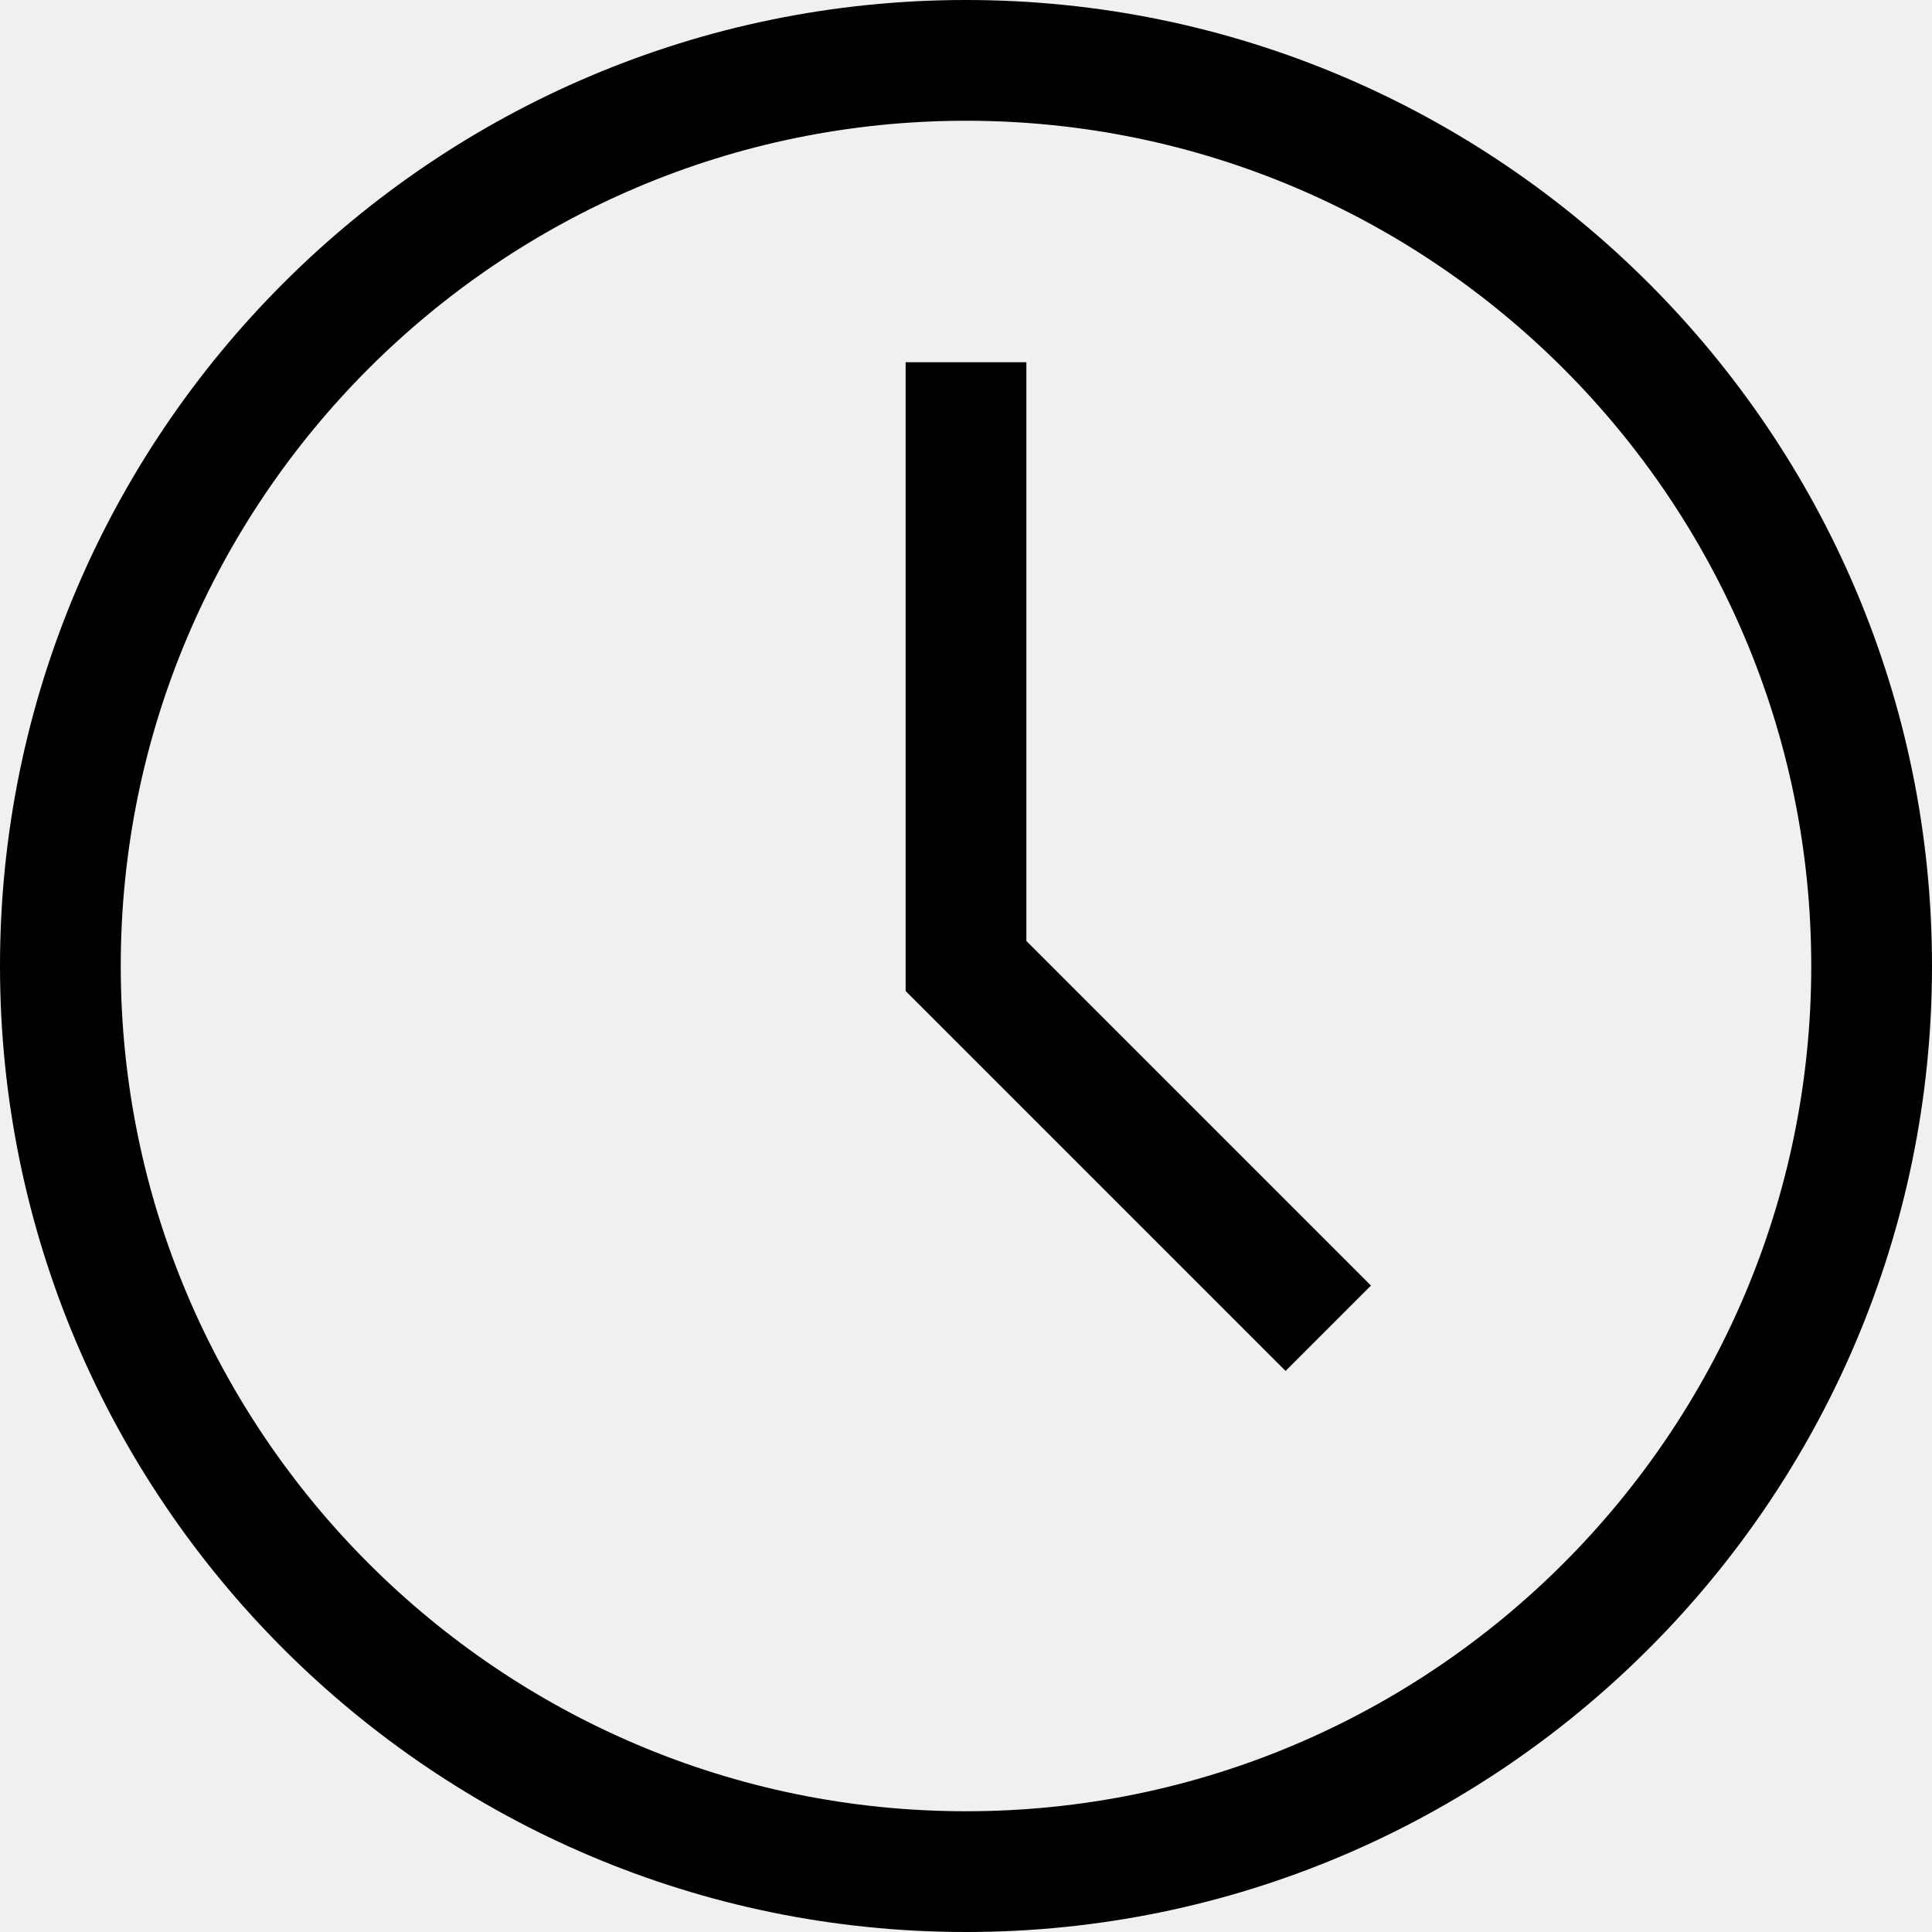
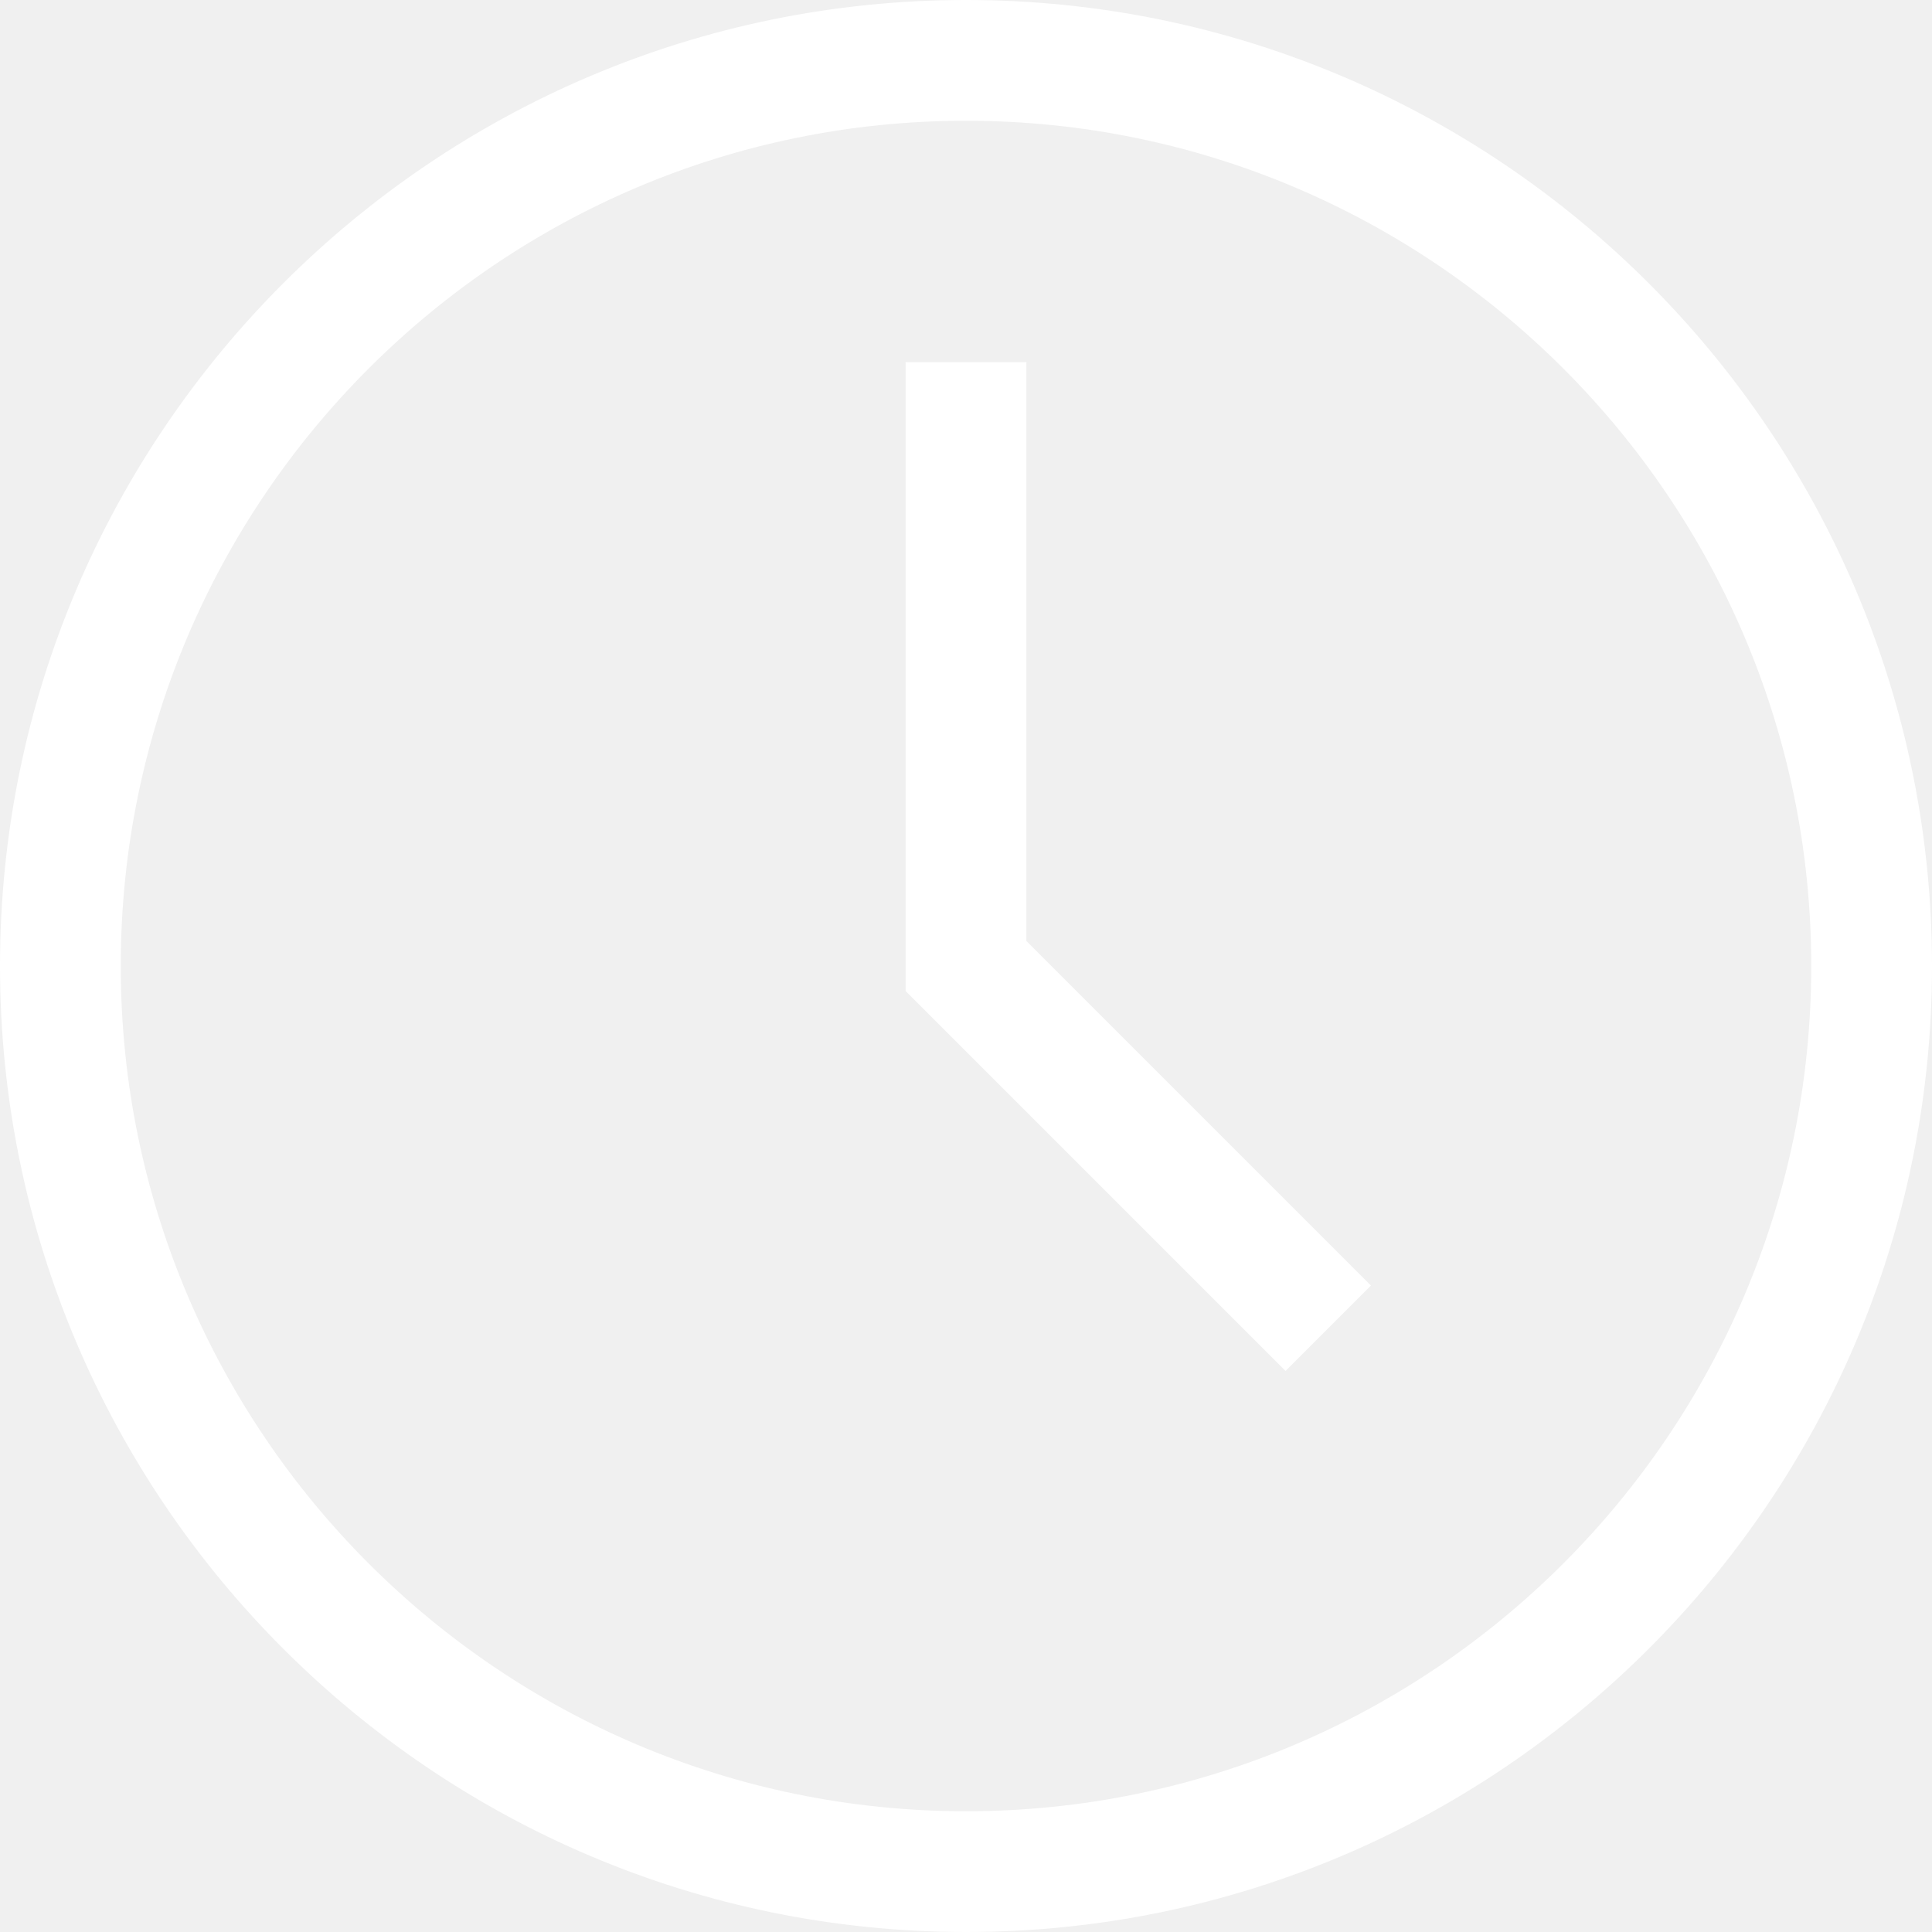
<svg xmlns="http://www.w3.org/2000/svg" width="20" height="20" viewBox="0 0 20 20" fill="none">
  <g clip-path="url(#clip0)">
-     <path d="M10 -3.05176e-05C4.486 -3.05176e-05 0 4.486 0 10C0 15.514 4.486 20 10 20C15.514 20 20 15.514 20 10C20 4.486 15.514 -3.05176e-05 10 -3.05176e-05ZM10 18.75C5.175 18.75 1.25 14.825 1.25 10C1.25 5.175 5.175 1.25 10 1.25C14.825 1.25 18.75 5.175 18.75 10C18.75 14.825 14.825 18.75 10 18.75Z" fill="black" />
-     <path d="M10.625 3.75H9.375V10.259L13.308 14.192L14.192 13.308L10.625 9.741V3.75Z" fill="black" />
+     <path d="M10 -3.05176e-05C4.486 -3.05176e-05 0 4.486 0 10C0 15.514 4.486 20 10 20C15.514 20 20 15.514 20 10C20 4.486 15.514 -3.05176e-05 10 -3.05176e-05ZM10 18.75C5.175 18.75 1.25 14.825 1.25 10C1.25 5.175 5.175 1.25 10 1.25C14.825 1.25 18.75 5.175 18.75 10C18.75 14.825 14.825 18.75 10 18.75Z" fill="white" />
+     <path d="M10.625 3.75H9.375V10.259L13.308 14.192L14.192 13.308L10.625 9.741V3.75Z" fill="white" />
  </g>
  <defs>
    <clipPath id="clip0">
      <rect width="20" height="20" fill="white" />
    </clipPath>
  </defs>
</svg>
